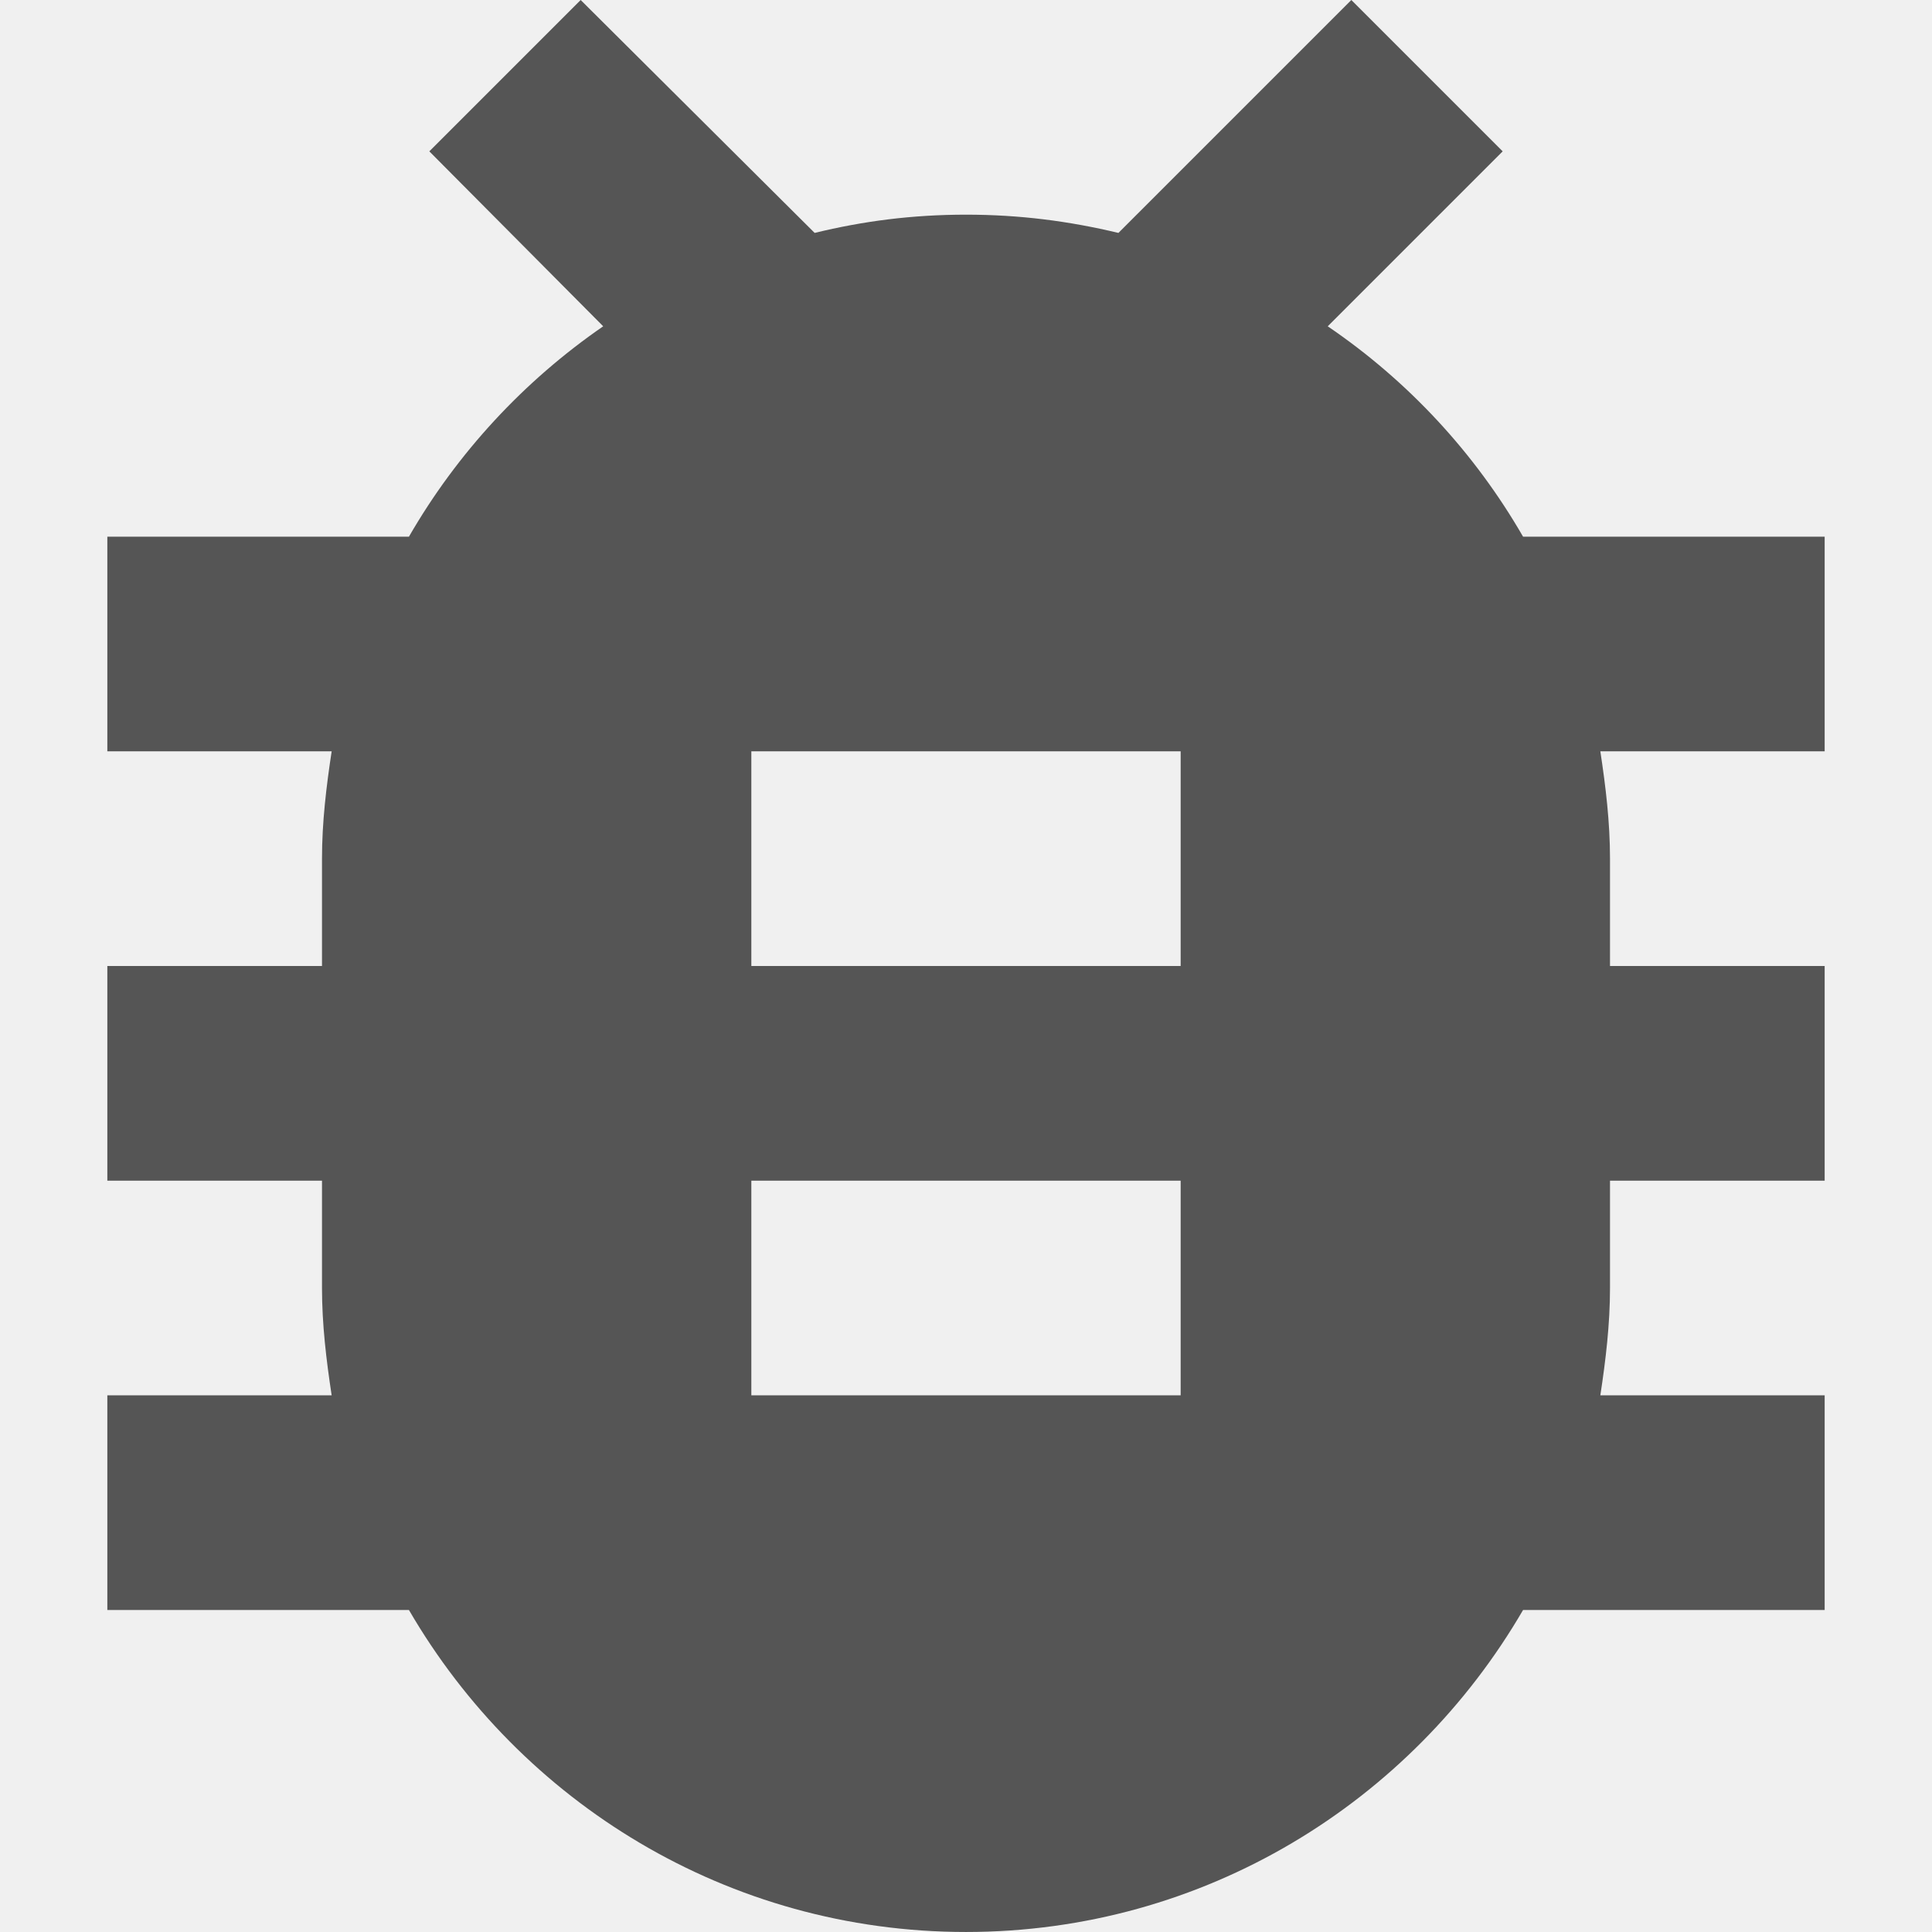
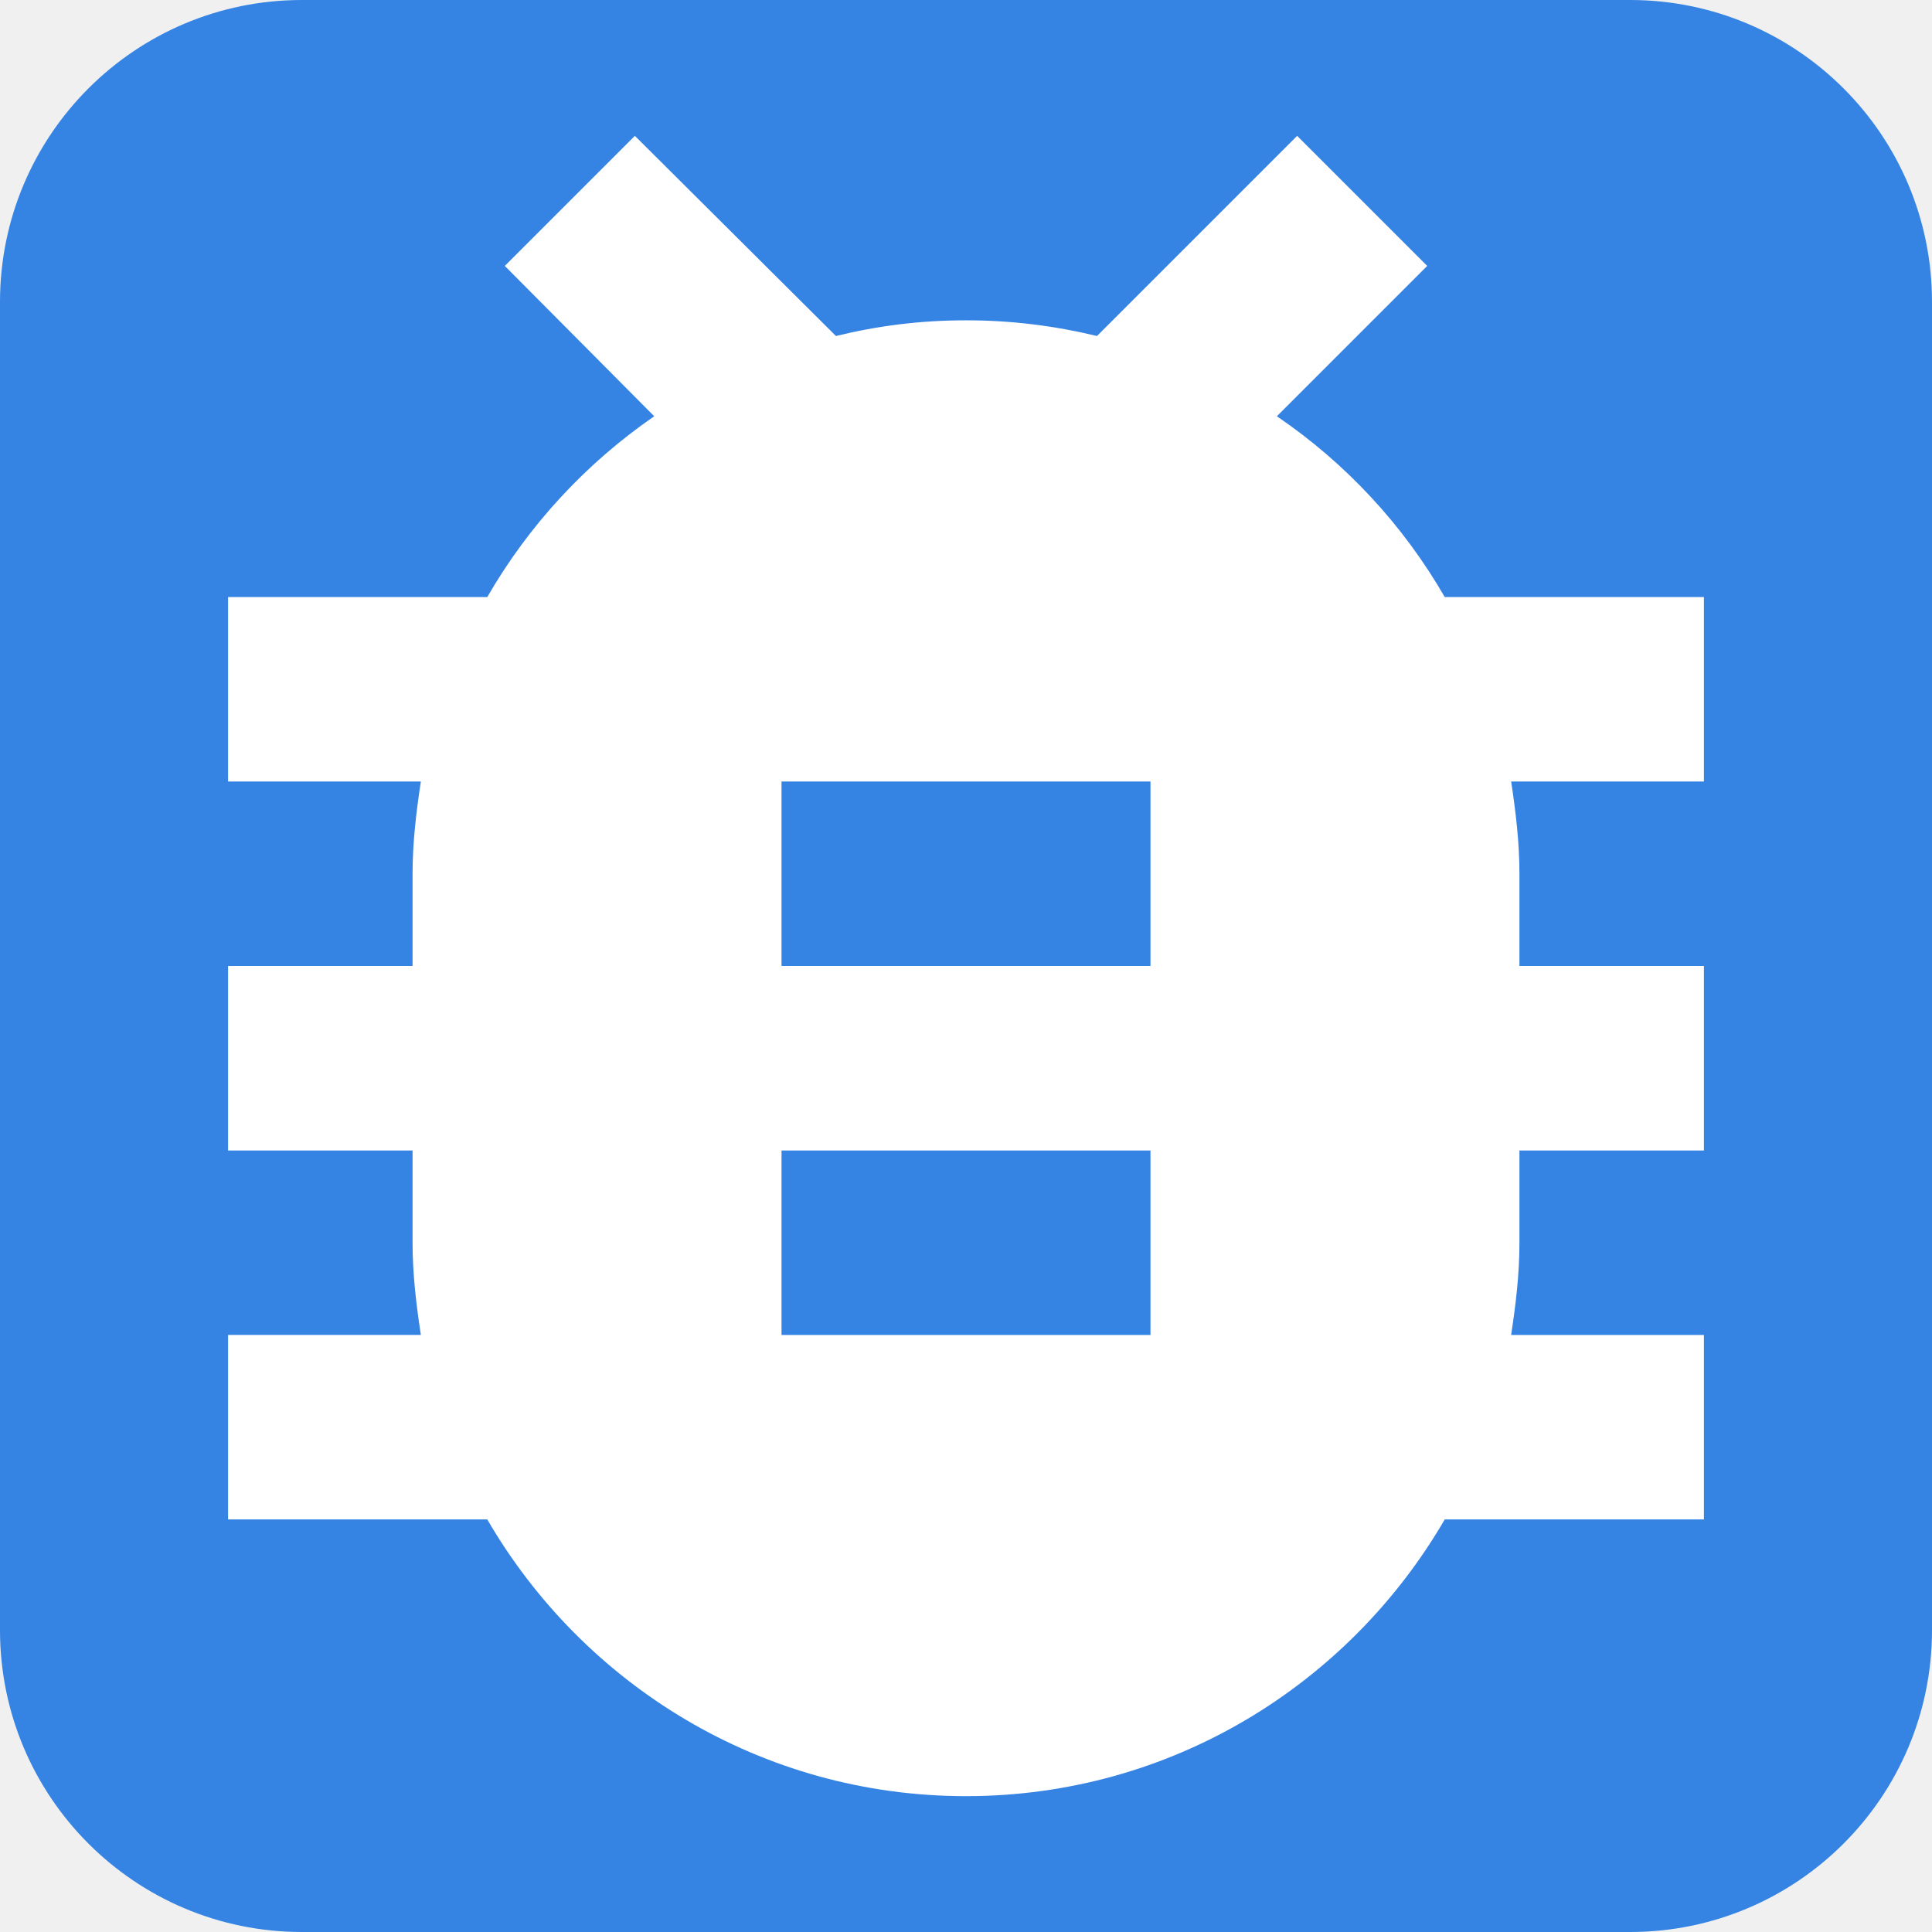
- <svg xmlns="http://www.w3.org/2000/svg" width="128" height="128" version="1.1" viewBox="0 0 128 128">
-   <path d="m78.222 64h-28.444v-14.222h28.444m0 42.667h-28.444v-14.222h28.444m42.667-42.667h-19.982c-3.2-5.547-7.609-10.311-12.942-13.938l11.591-11.591-10.027-10.027-15.431 15.431c-3.271-0.782-6.542-1.209-10.098-1.209-3.556 0-6.827 0.427-10.027 1.209l-15.502-15.431-10.027 10.027 11.52 11.591c-5.262 3.627-9.671 8.391-12.871 13.938h-19.982v14.222h14.862c-0.356 2.347-0.64 4.693-0.64 7.111v7.111h-14.222v14.222h14.222v7.111c0 2.418 0.284 4.764 0.64 7.111h-14.862v14.222h19.982c7.396 12.729 21.12 21.333 36.907 21.333 15.787 0 29.511-8.604 36.907-21.333h19.982v-14.222h-14.862c0.356-2.347 0.64-4.693 0.64-7.111v-7.111h14.222v-14.222h-14.222v-7.111c0-2.418-0.284-4.764-0.64-7.111h14.862z" fill="#555" stroke-width="7.111" />
+ <svg xmlns="http://www.w3.org/2000/svg" id="svg4" viewBox="0 0 128 128" version="1.1" height="128" width="128">
+   <defs id="defs8" />
+   <rect ry="20" y="0" x="0" height="128" width="128" id="rect835" style="fill:#3584e4;stroke-width:3;stroke-dashoffset:50;paint-order:fill markers stroke" />
+   <path style="fill:#ffffff" id="path2" stroke-width="7.111" fill="#555555" d="M 76.222,64 H 51.778 V 51.778 h 24.444 m 0,36.667 H 51.778 V 76.223 H 76.222 M 112.889,39.556 H 95.717 C 92.967,34.789 89.178,30.695 84.595,27.578 L 94.556,17.617 85.939,9 72.678,22.261 c -2.811,-0.672 -5.622,-1.039 -8.678,-1.039 -3.056,0 -5.867,0.367 -8.617,1.039 L 42.061,9 l -8.617,8.617 9.9,9.961 c -4.522,3.117 -8.311,7.211 -11.061,11.978 H 15.111 v 12.222 h 12.772 c -0.306,2.017 -0.55,4.033 -0.55,6.111 v 6.111 H 15.111 v 12.222 h 12.222 v 6.111 c 0,2.078 0.244,4.094 0.55,6.111 H 15.111 V 100.667 H 32.283 C 38.639,111.606 50.433,119 64,119 c 13.567,0 25.361,-7.394 31.717,-18.333 H 112.889 V 88.445 h -12.772 c 0.306,-2.017 0.55,-4.033 0.55,-6.111 v -6.111 h 12.222 V 64 H 100.667 V 57.889 c 0,-2.078 -0.244,-4.094 -0.55,-6.111 h 12.772 z" />
</svg>
